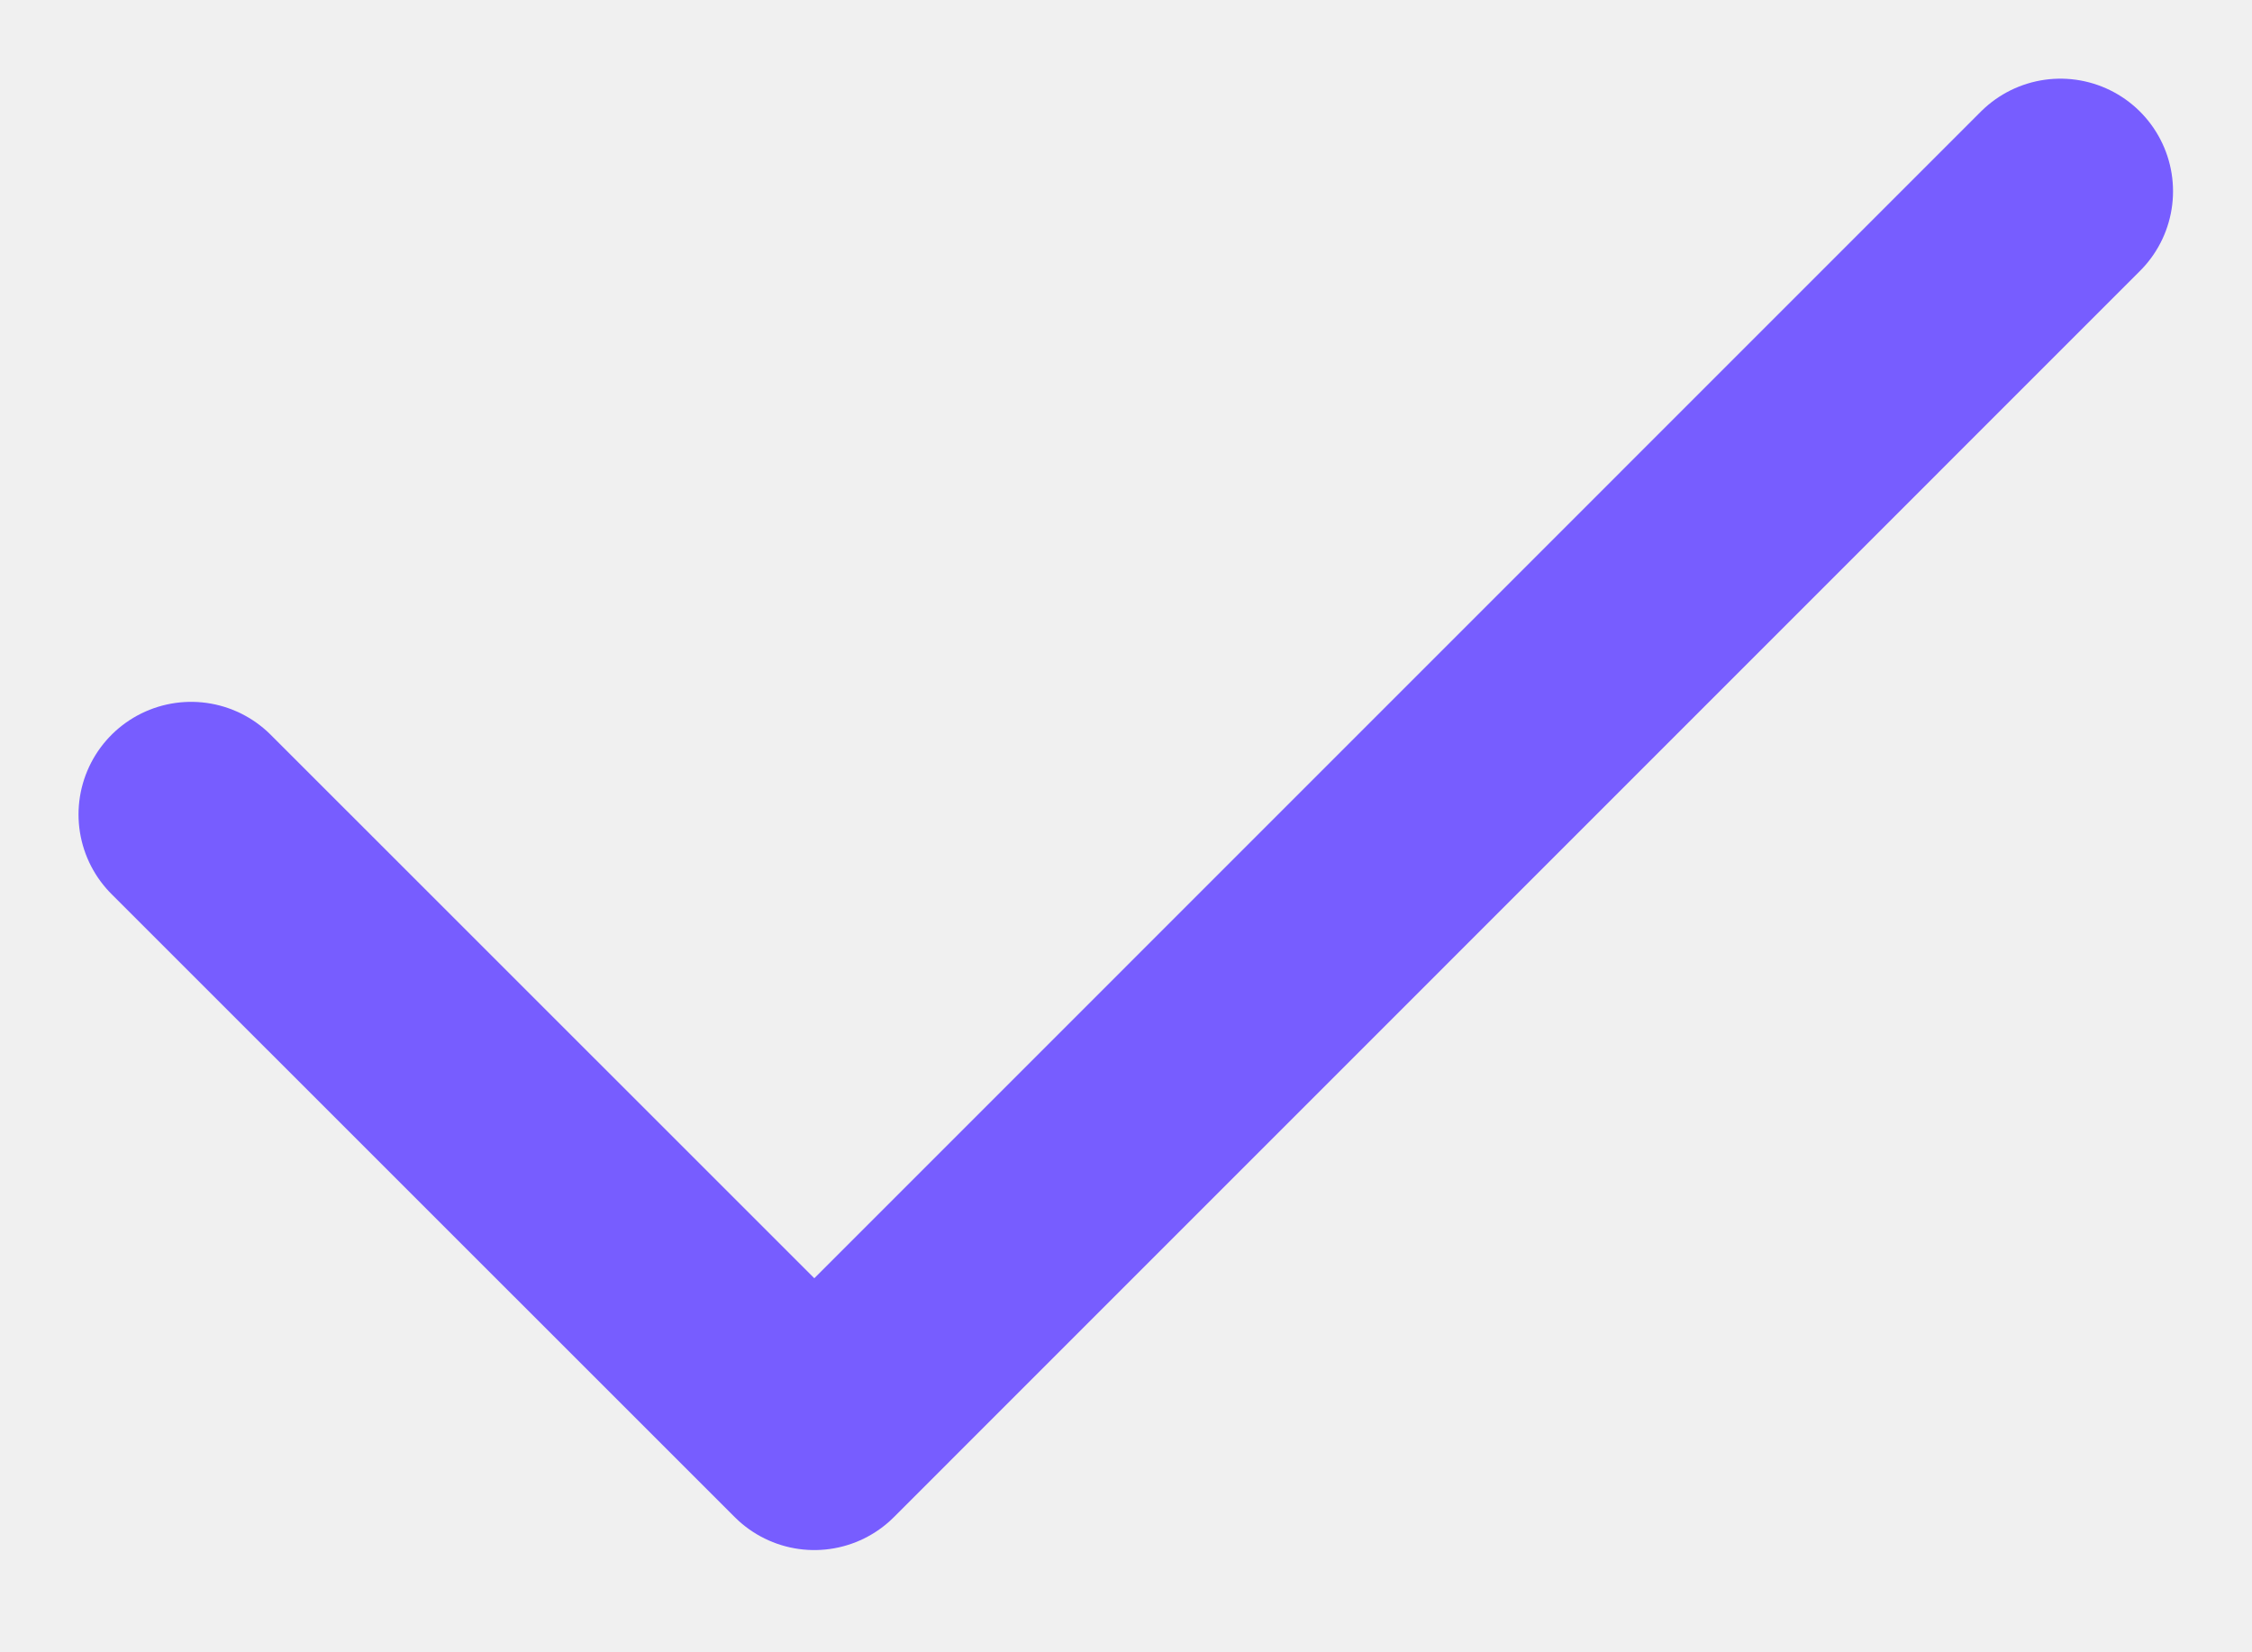
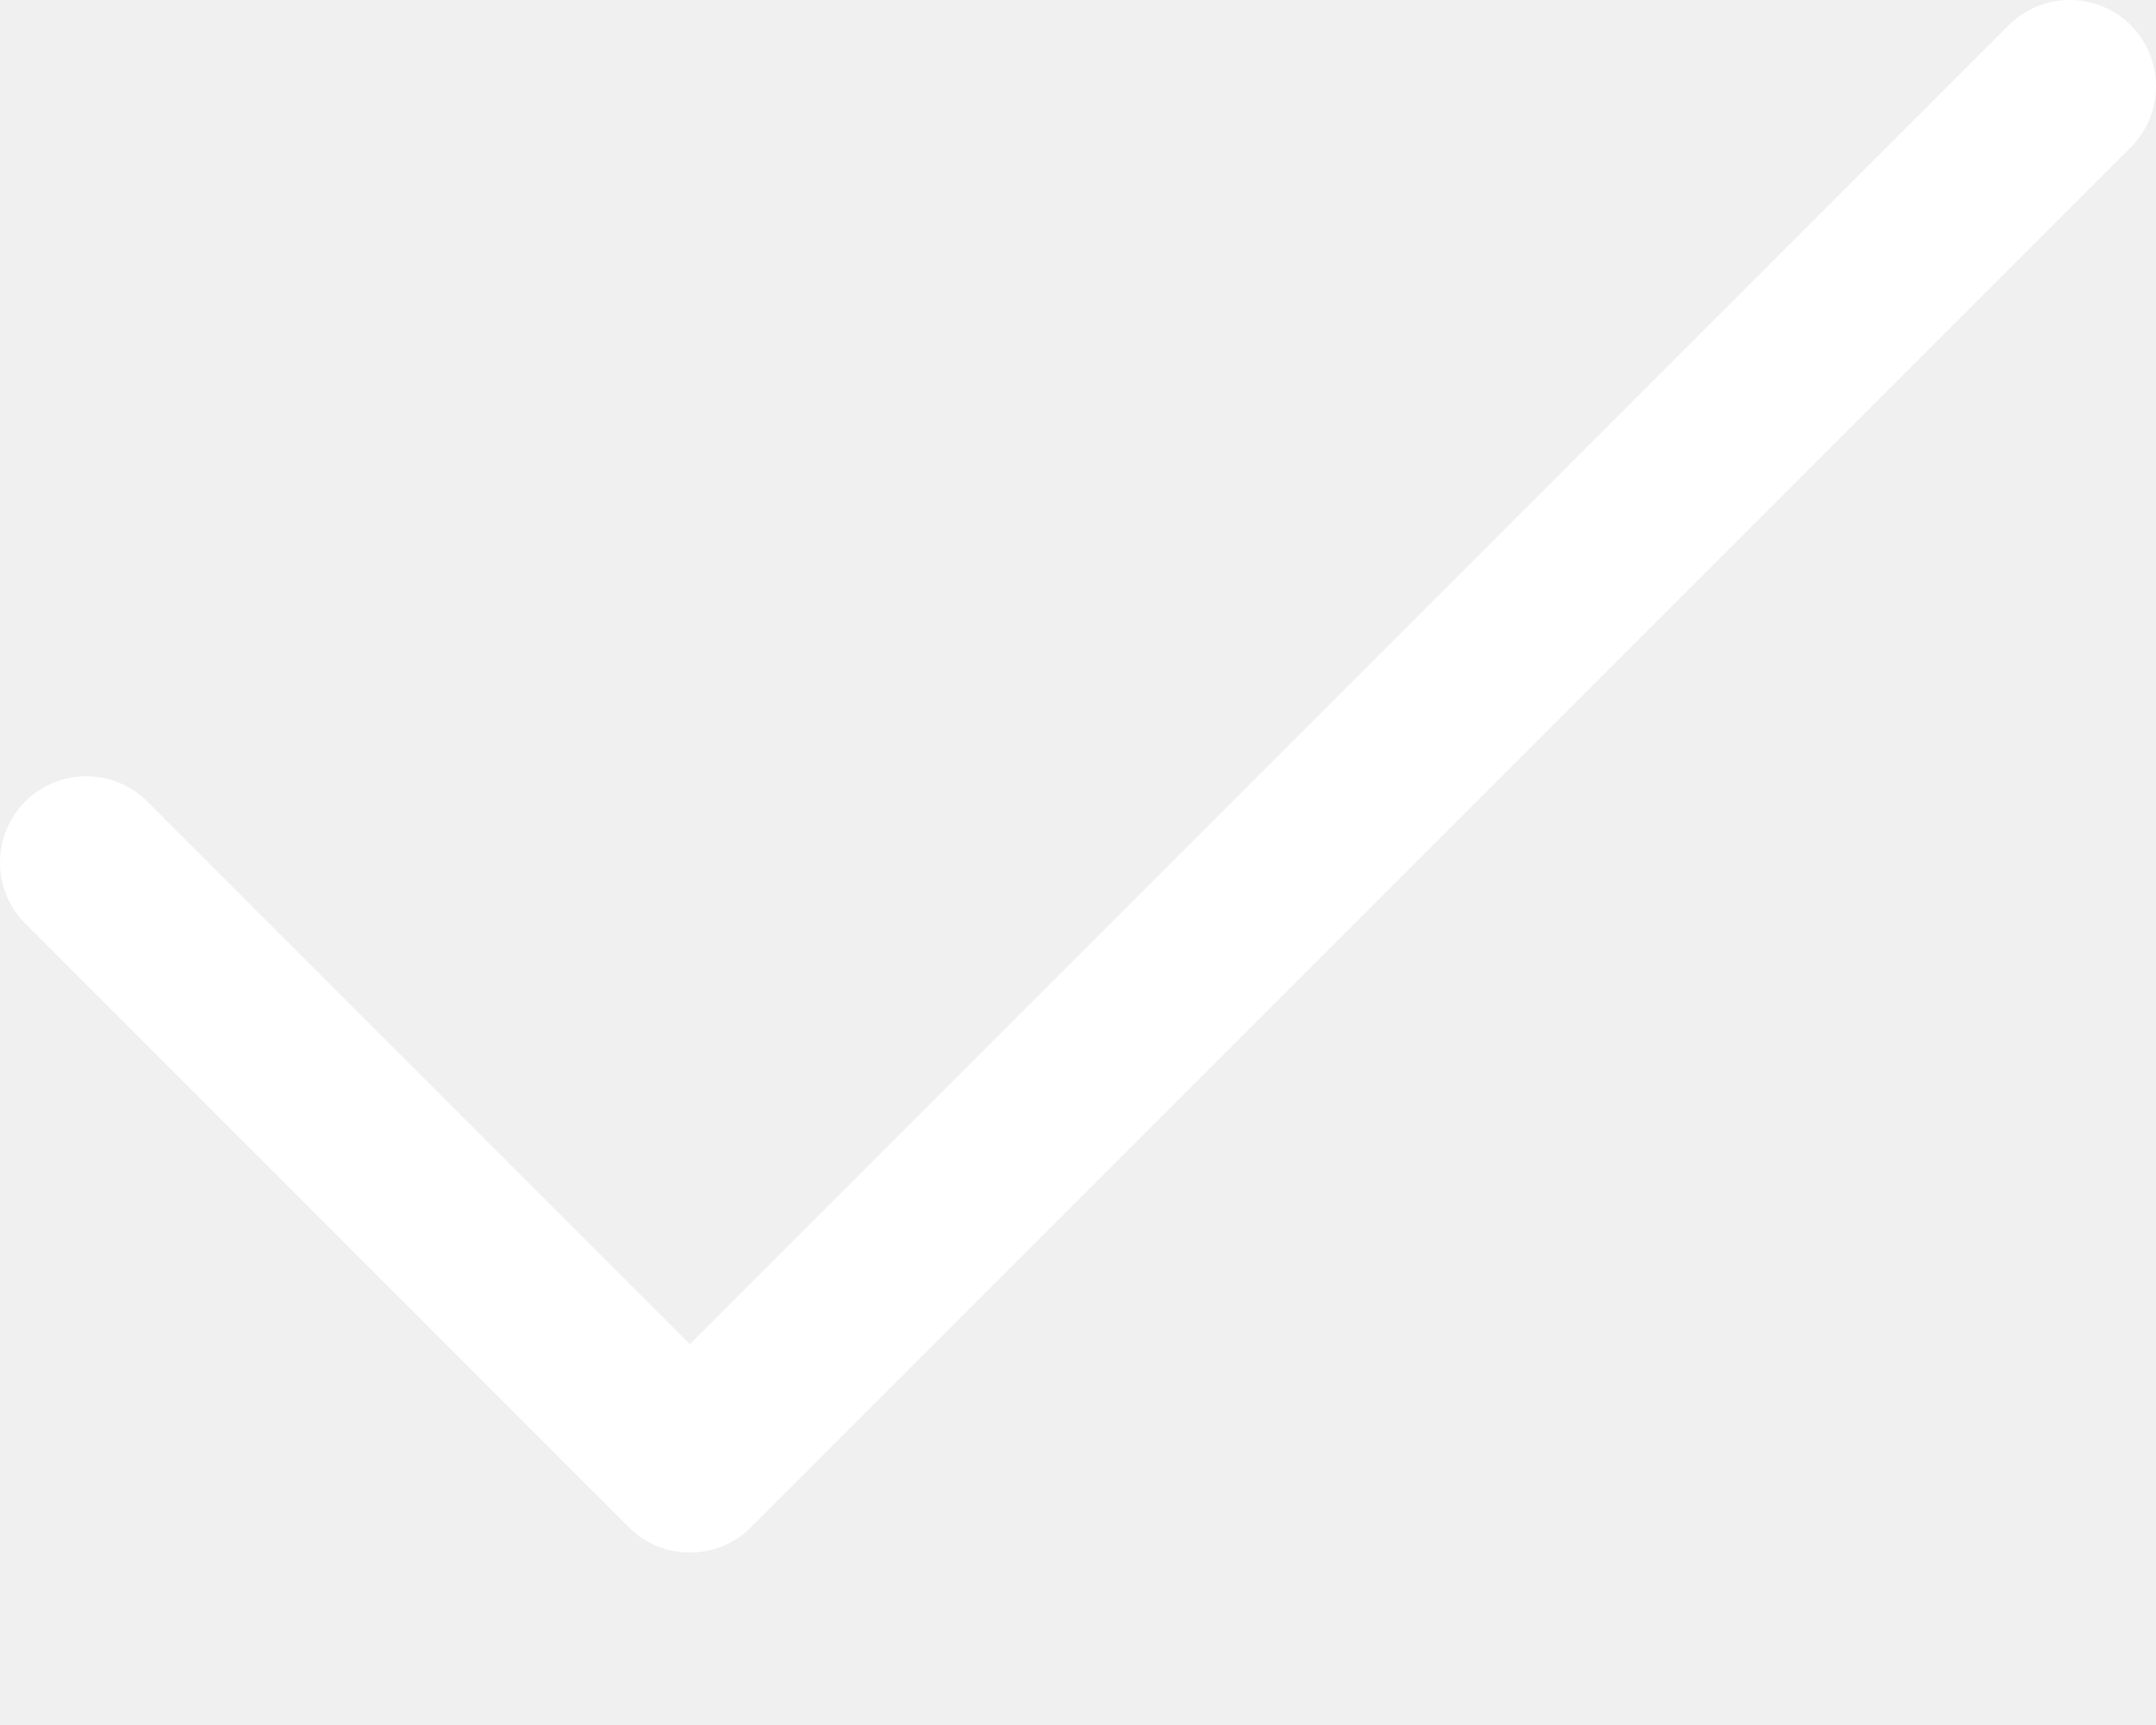
- <svg xmlns="http://www.w3.org/2000/svg" width="15" height="11" viewBox="0 0 15 11" fill="none">
-   <g clip-path="url(#clip0_1314_12)">
-     <path d="M13.724 1.274L5.424 9.575L1.273 5.425" stroke="#775DFF" stroke-width="1.5" stroke-linecap="round" stroke-linejoin="round" />
+ <svg xmlns="http://www.w3.org/2000/svg" width="10" height="8" viewBox="0 0 10 8" fill="none">
+   <g clip-path="url(#clip0_3250_6)">
+     <path d="M9.883 0.683L3.483 7.083C3.446 7.12 3.402 7.15 3.353 7.17C3.305 7.19 3.253 7.2 3.2 7.2C3.148 7.2 3.095 7.19 3.047 7.17C2.998 7.15 2.954 7.12 2.917 7.083L0.117 4.283C0.042 4.208 0 4.106 0 4C0 3.894 0.042 3.792 0.117 3.717C0.192 3.642 0.294 3.6 0.4 3.6C0.506 3.6 0.608 3.642 0.683 3.717L3.2 6.234L9.317 0.117C9.392 0.042 9.494 -7.90811e-10 9.6 0C9.706 7.90811e-10 9.808 0.042 9.883 0.117C9.958 0.192 10 0.294 10 0.4C10 0.506 9.958 0.608 9.883 0.683Z" fill="white" />
  </g>
  <defs>
-     <clipPath id="clip0_1314_12">
-       <rect width="15" height="10.909" fill="white" />
+     <clipPath id="clip0_3250_6">
+       <rect width="10" height="7.2" fill="white" />
    </clipPath>
  </defs>
</svg>
